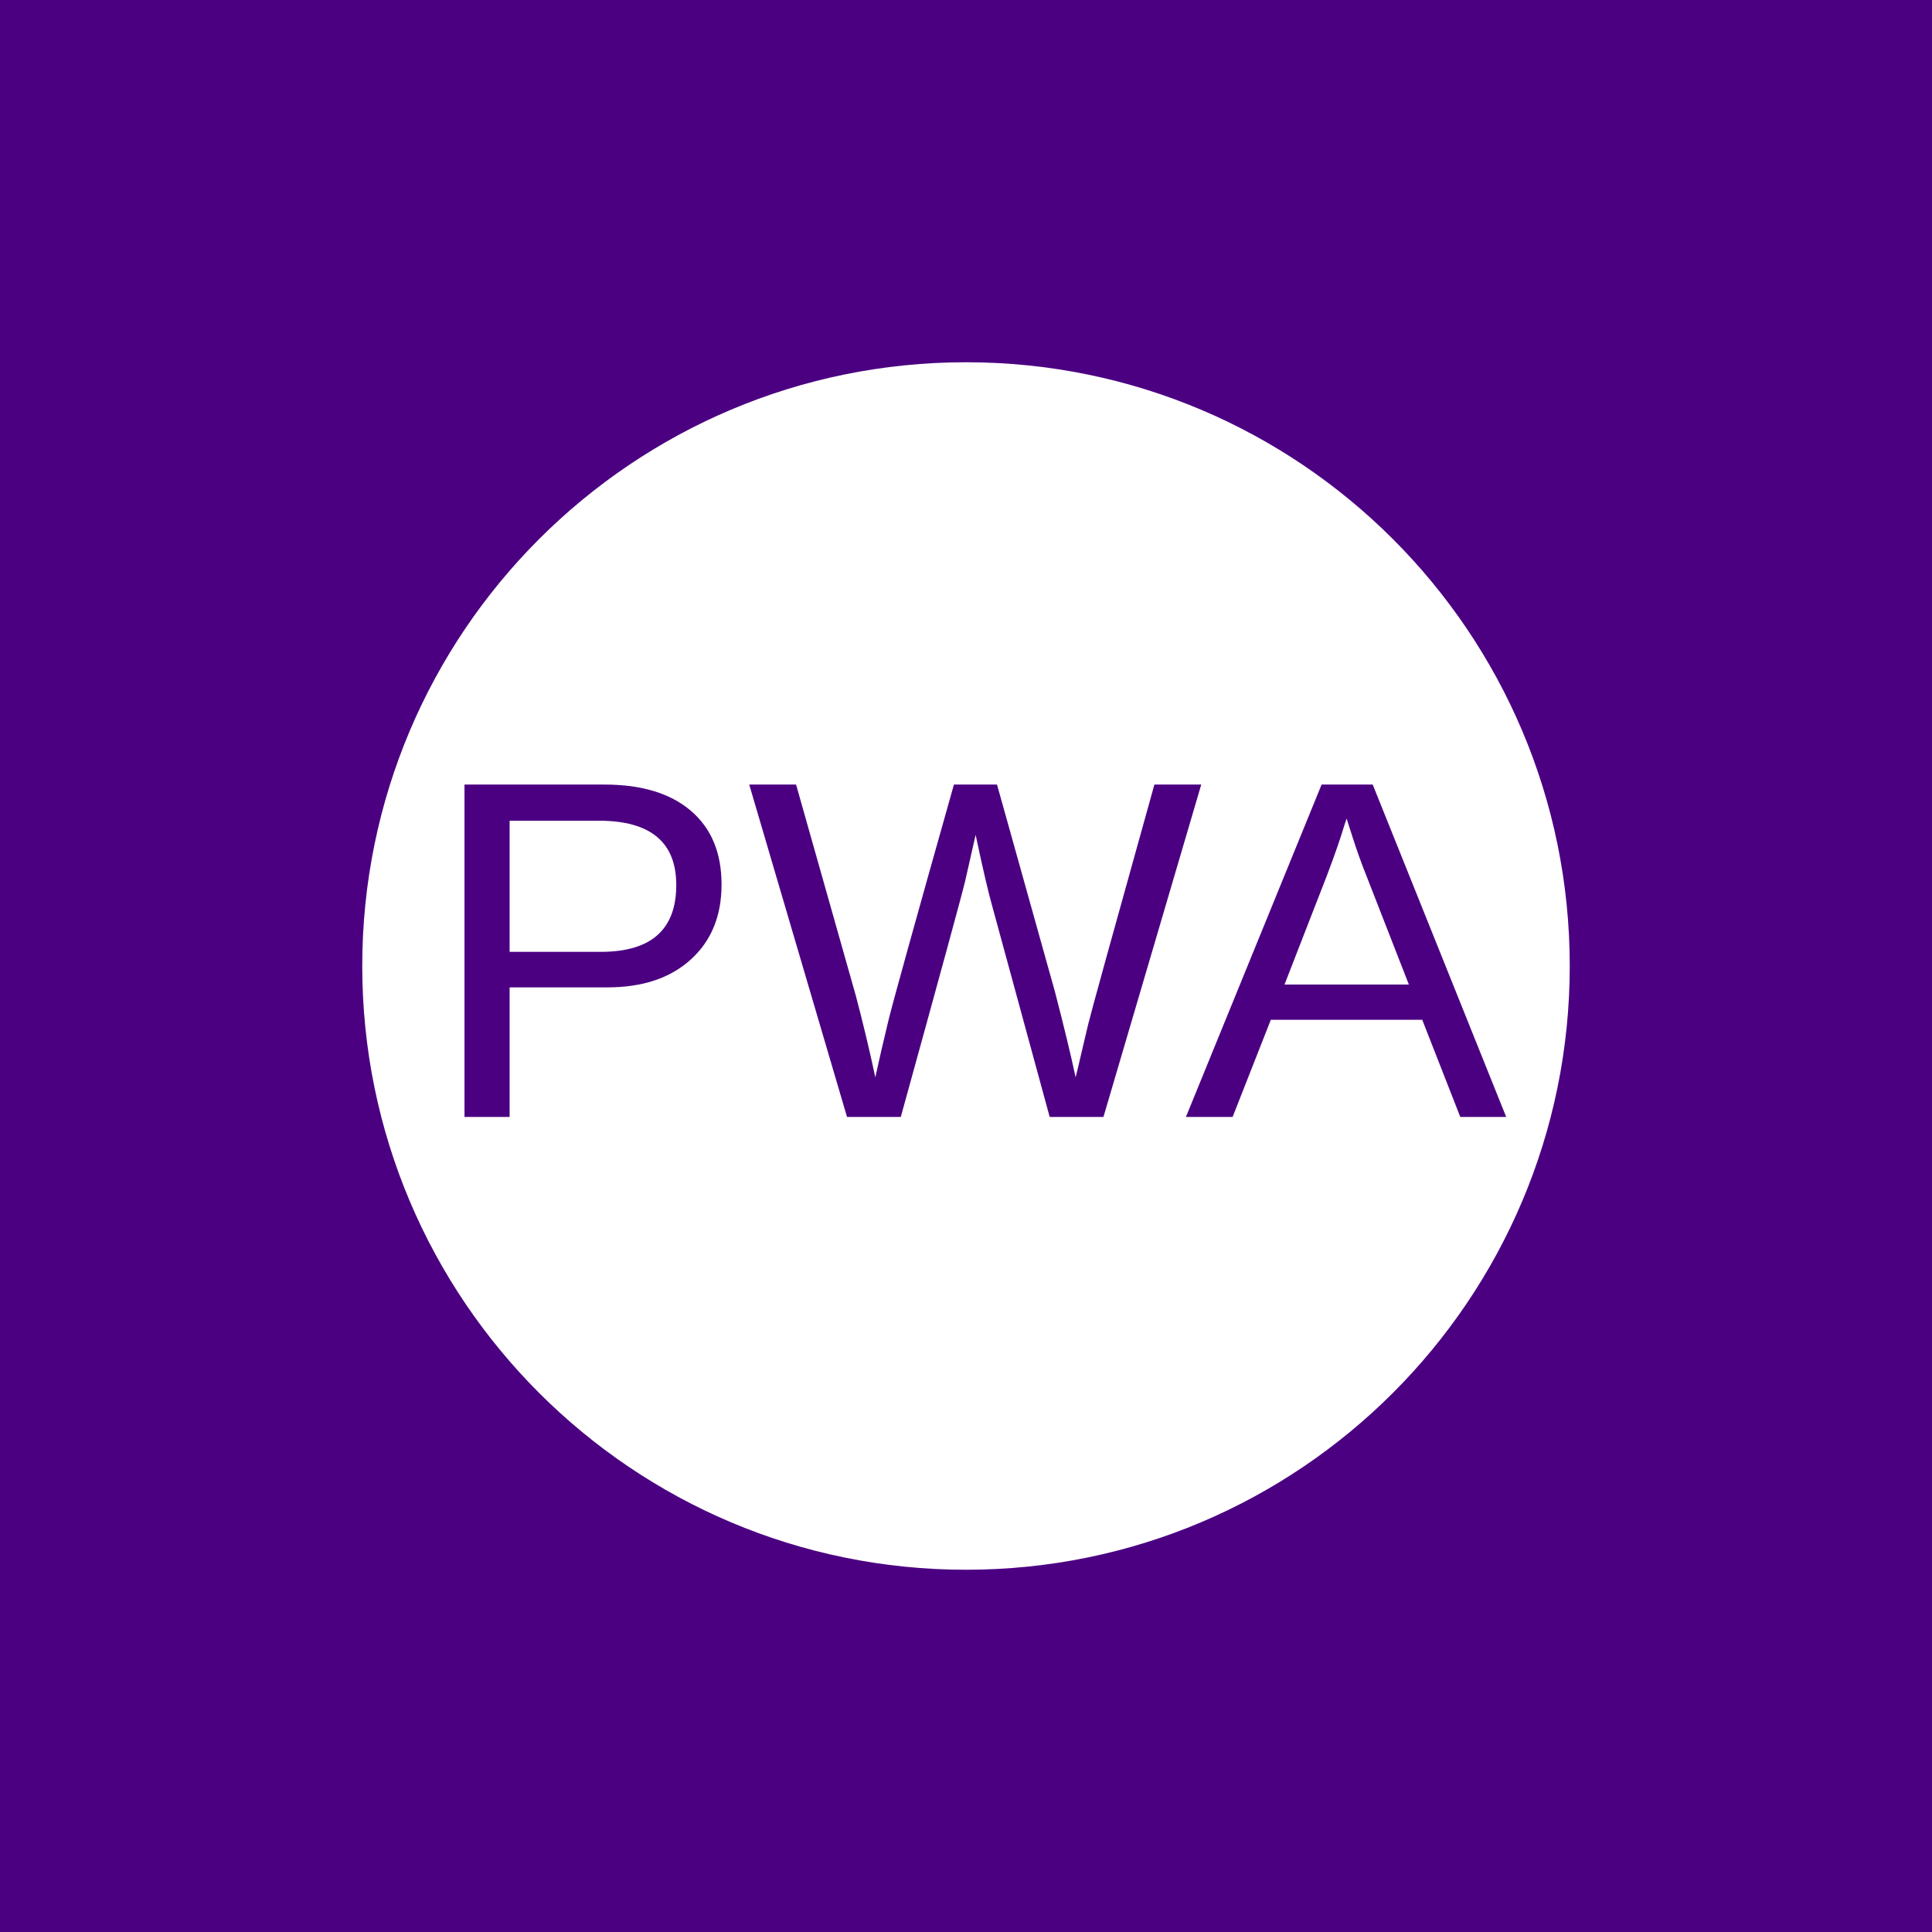
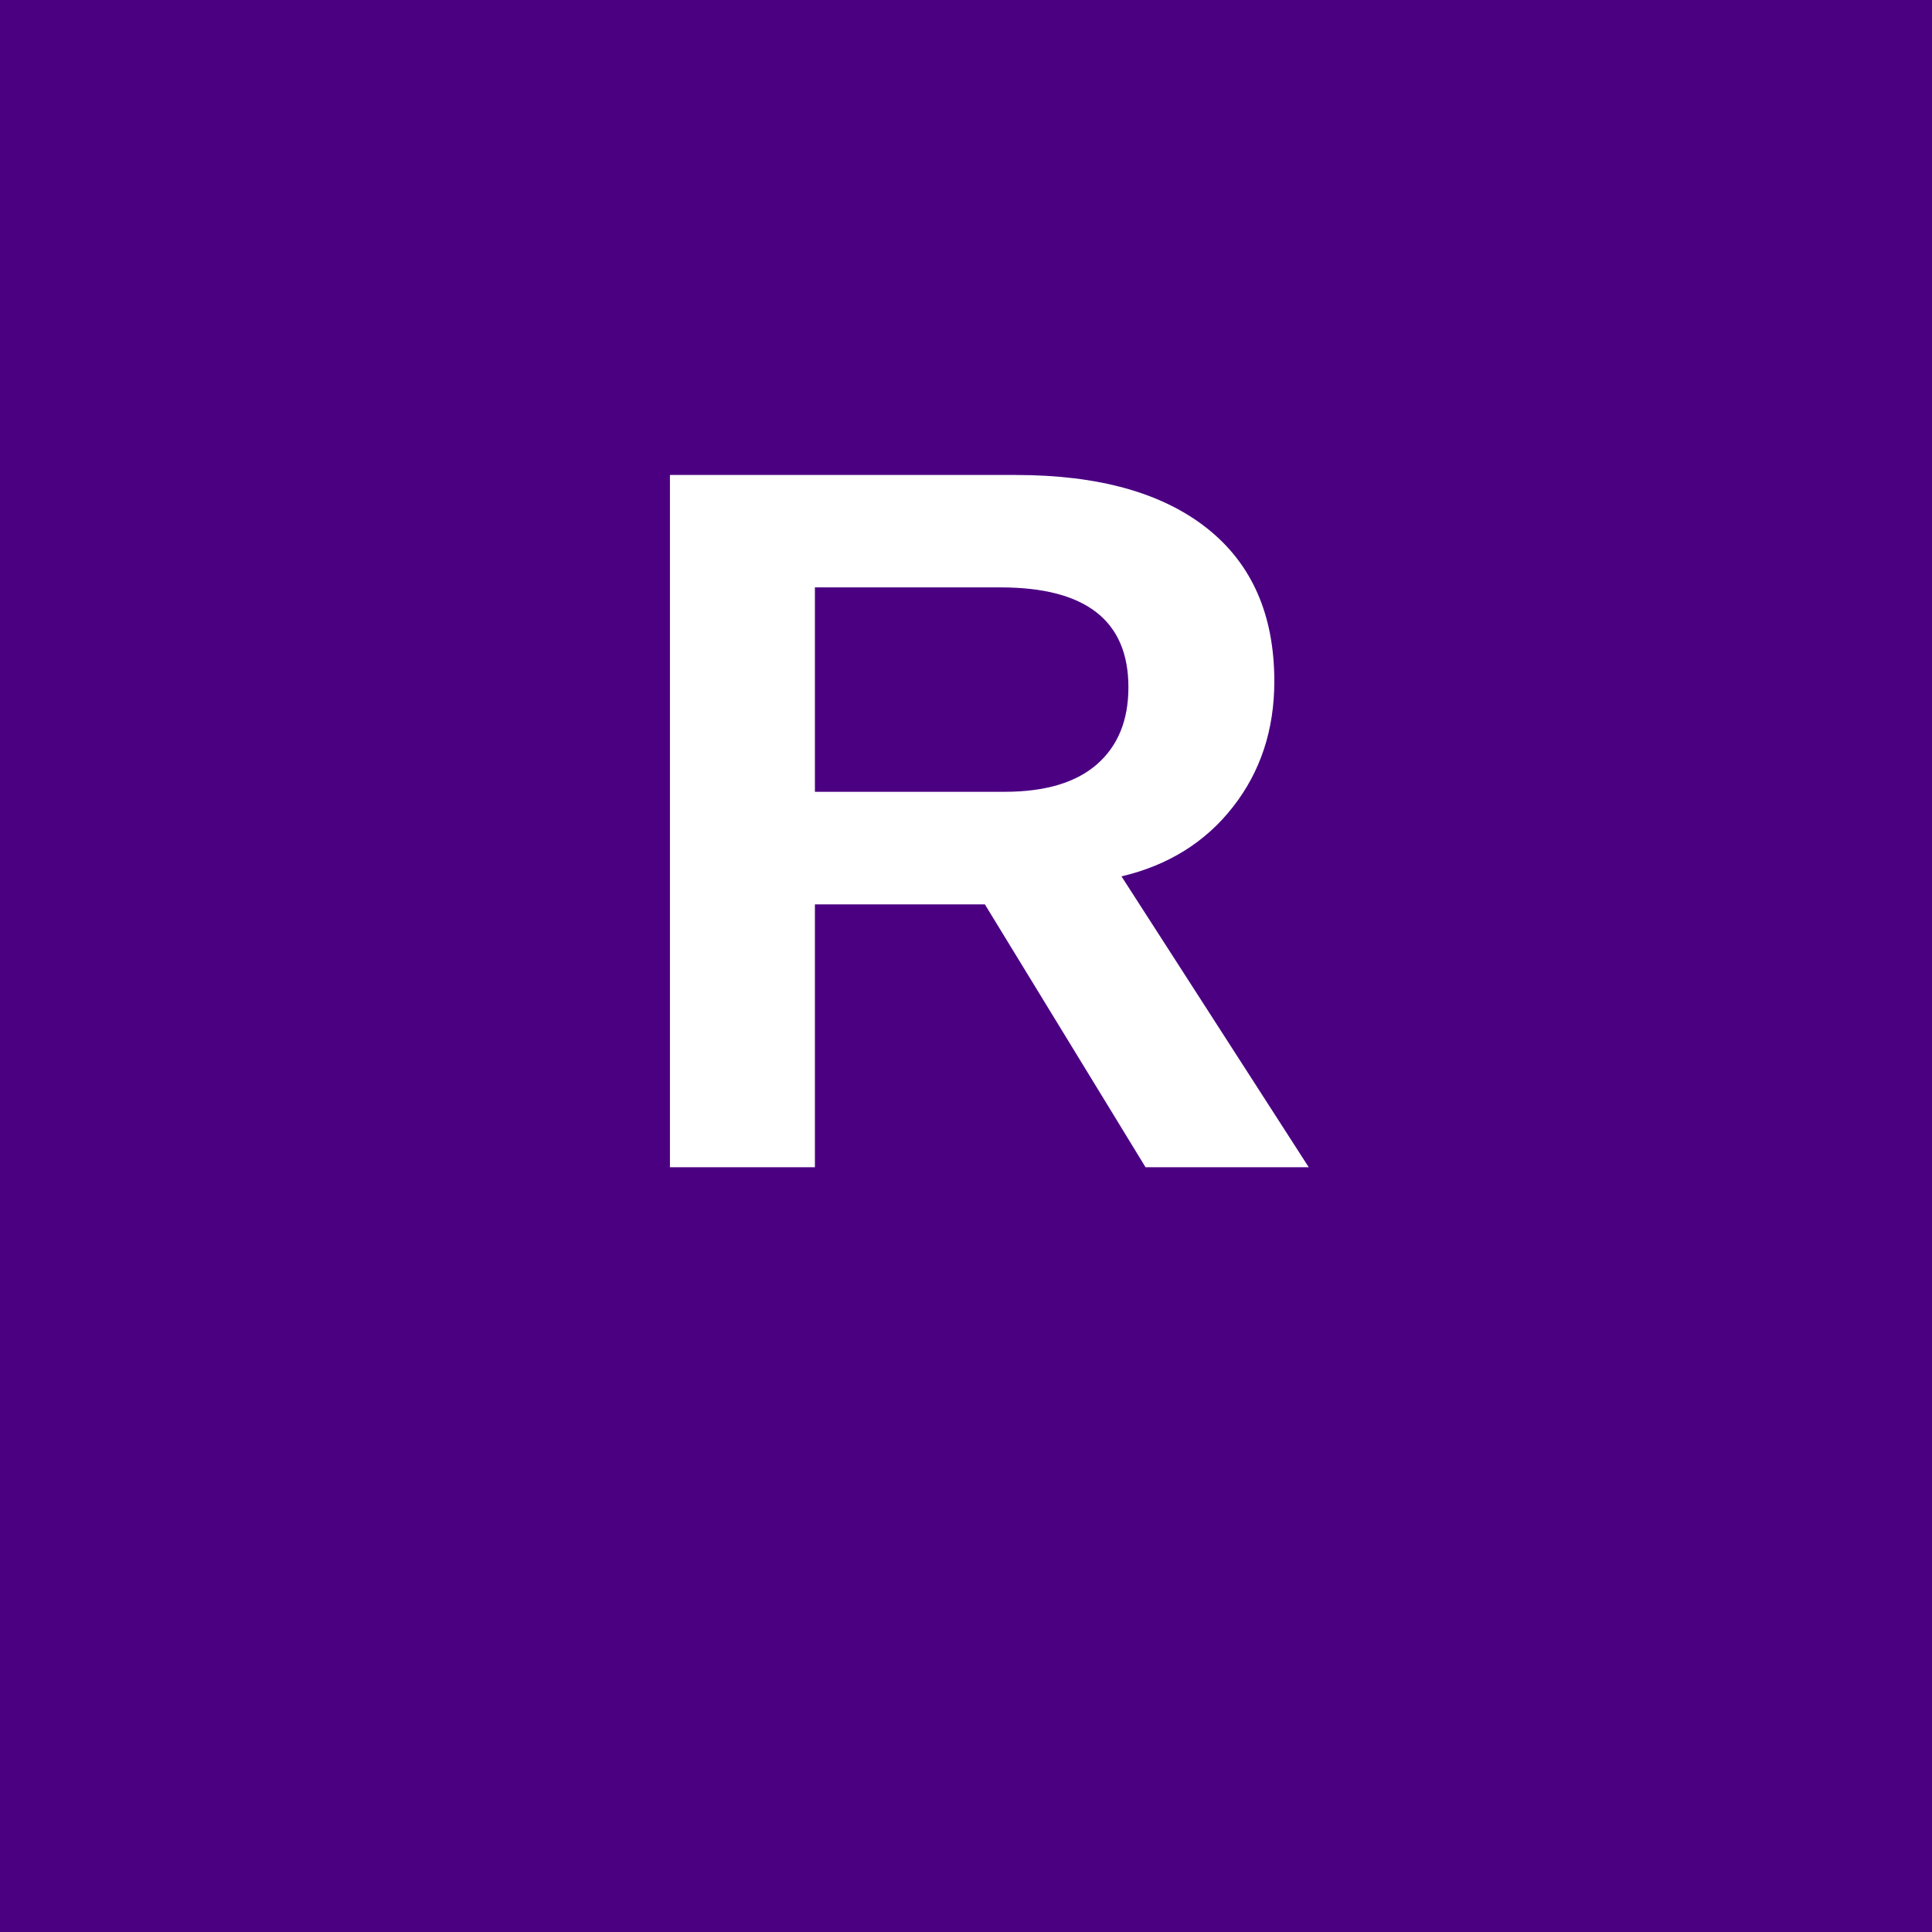
- <svg xmlns="http://www.w3.org/2000/svg" width="192" height="192" viewBox="0 0 192 192">
+ <svg xmlns="http://www.w3.org/2000/svg" width="192" height="192" viewBox="0 0 192 192" version="1.1">
  <rect width="192" height="192" fill="#4B0082" />
-   <circle cx="96" cy="96" r="60" fill="#ffffff" />
-   <text x="96" y="111" font-family="Arial, sans-serif" font-size="48" text-anchor="middle" fill="#4B0082">PWA</text>
+   <text x="96" y="116" font-family="Arial, sans-serif" font-size="100" font-weight="bold" fill="white" text-anchor="middle">R</text>
</svg>
